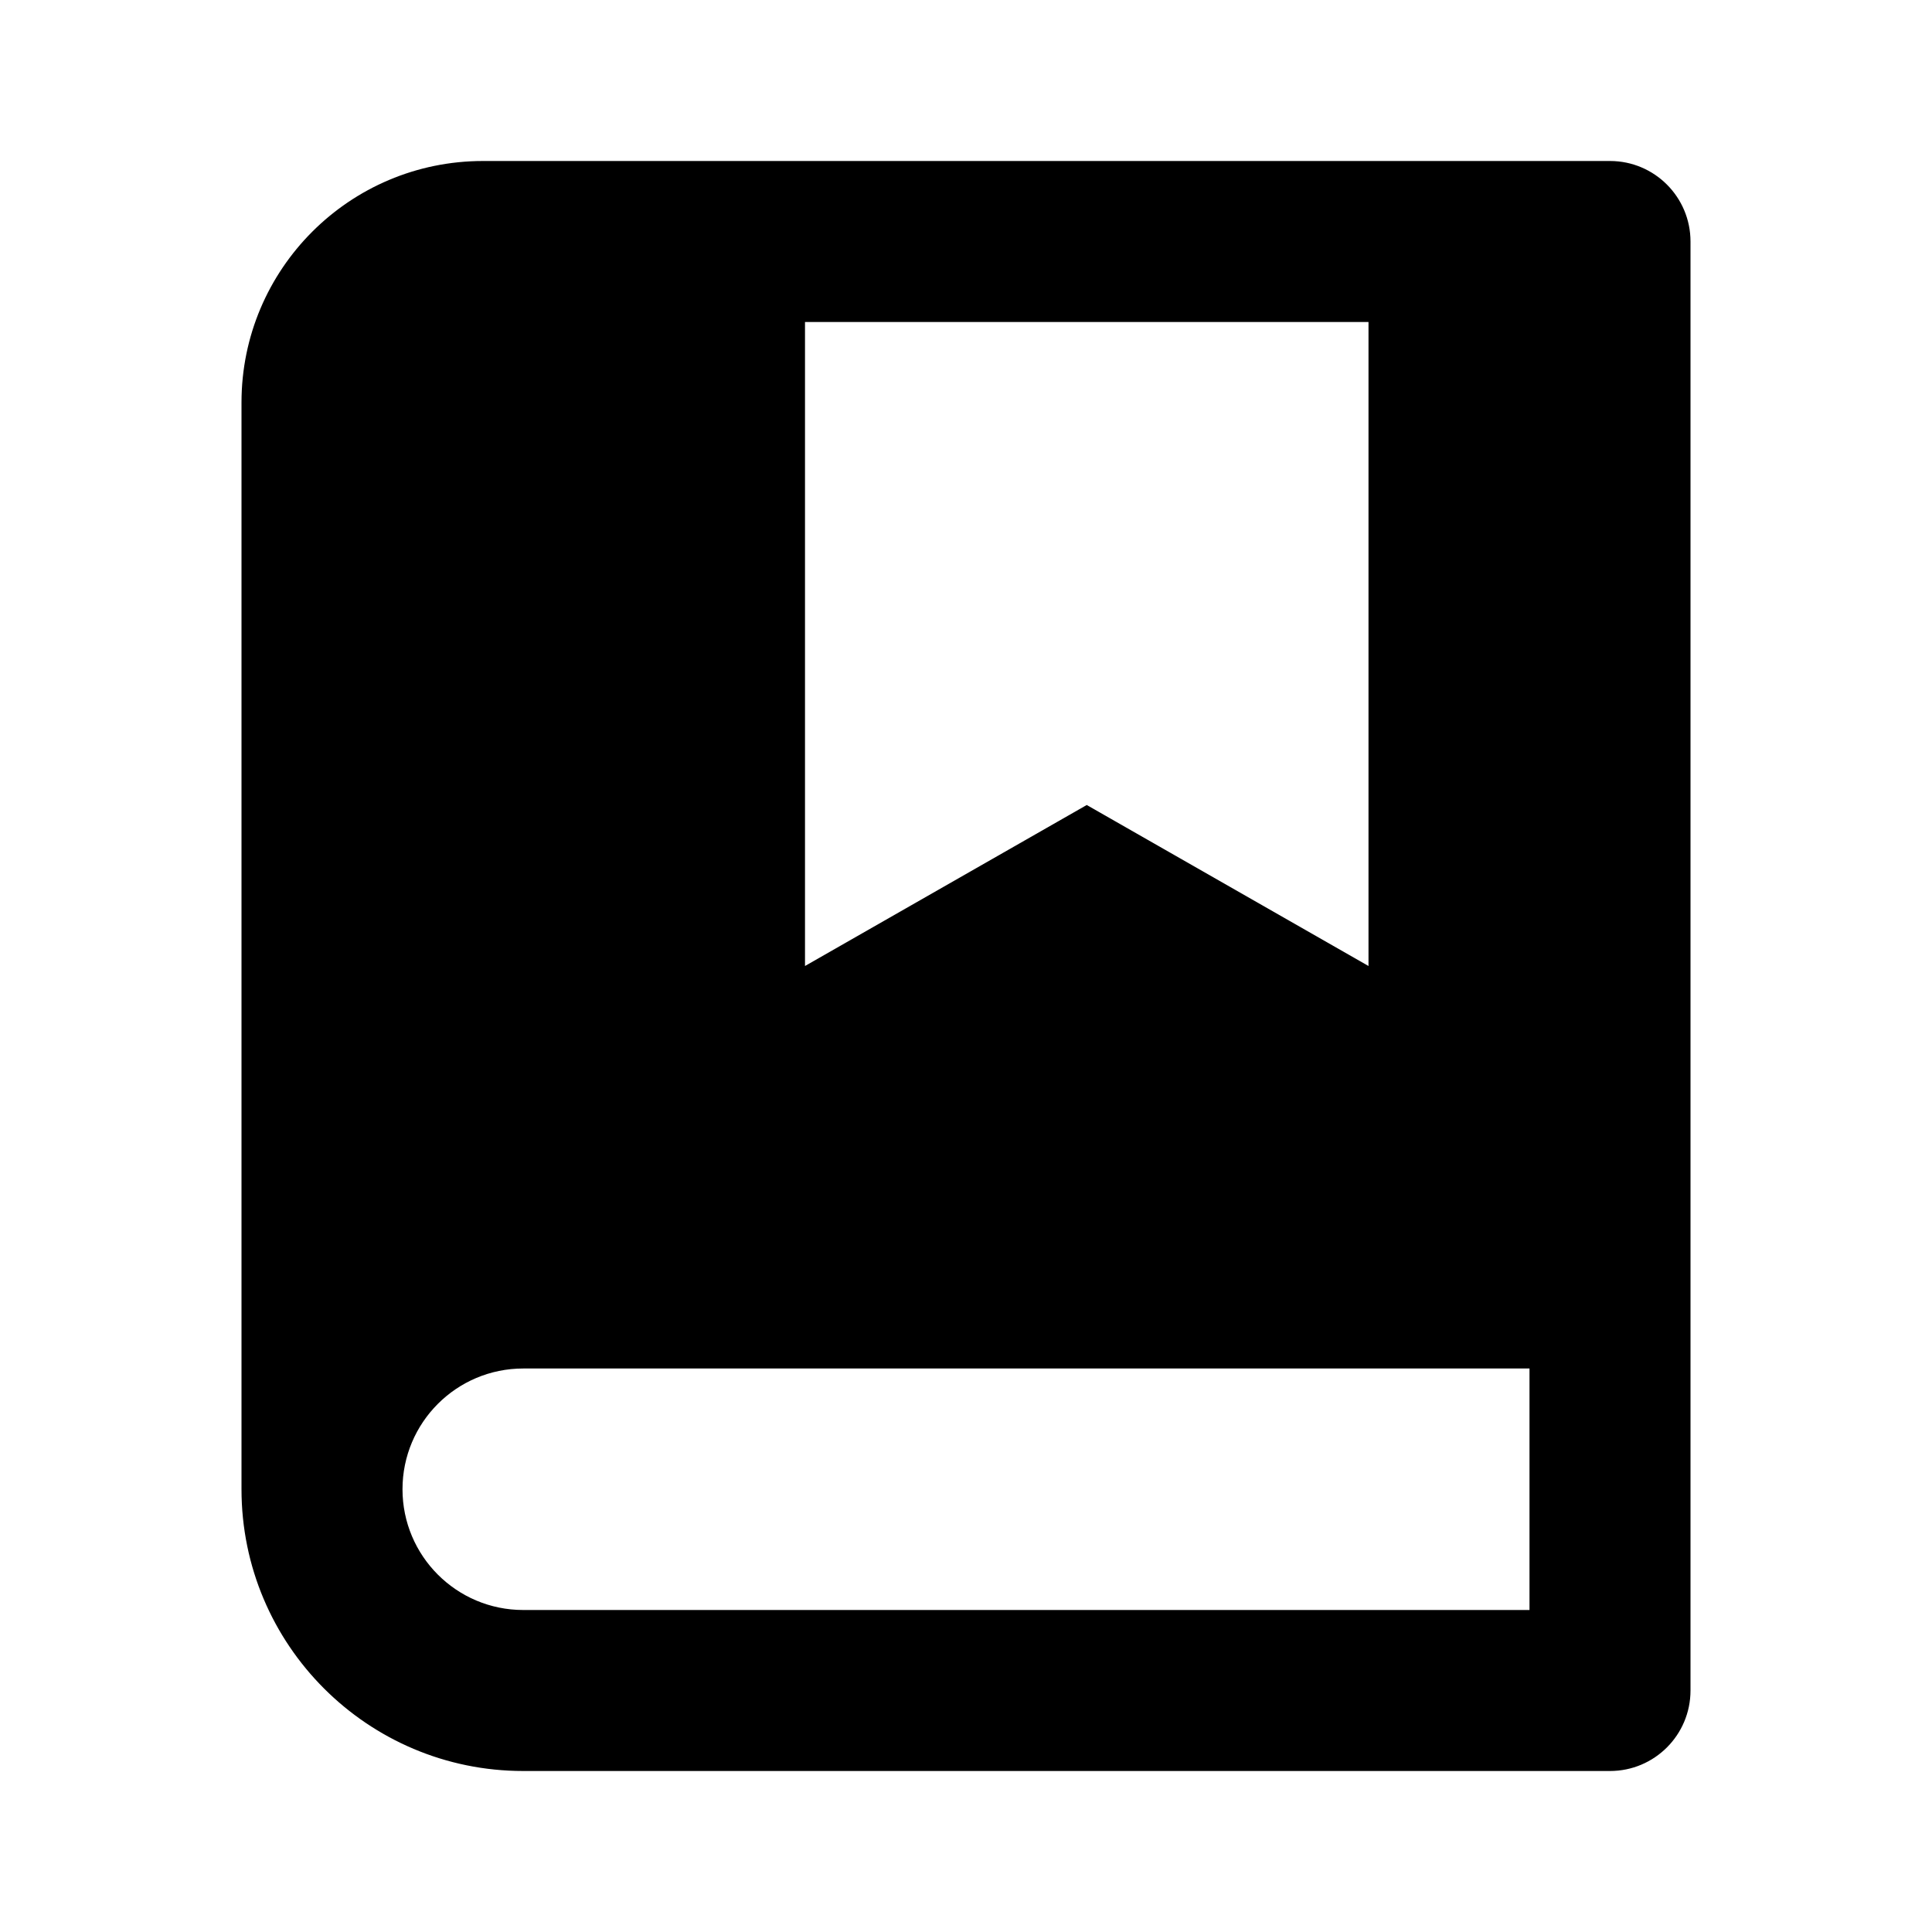
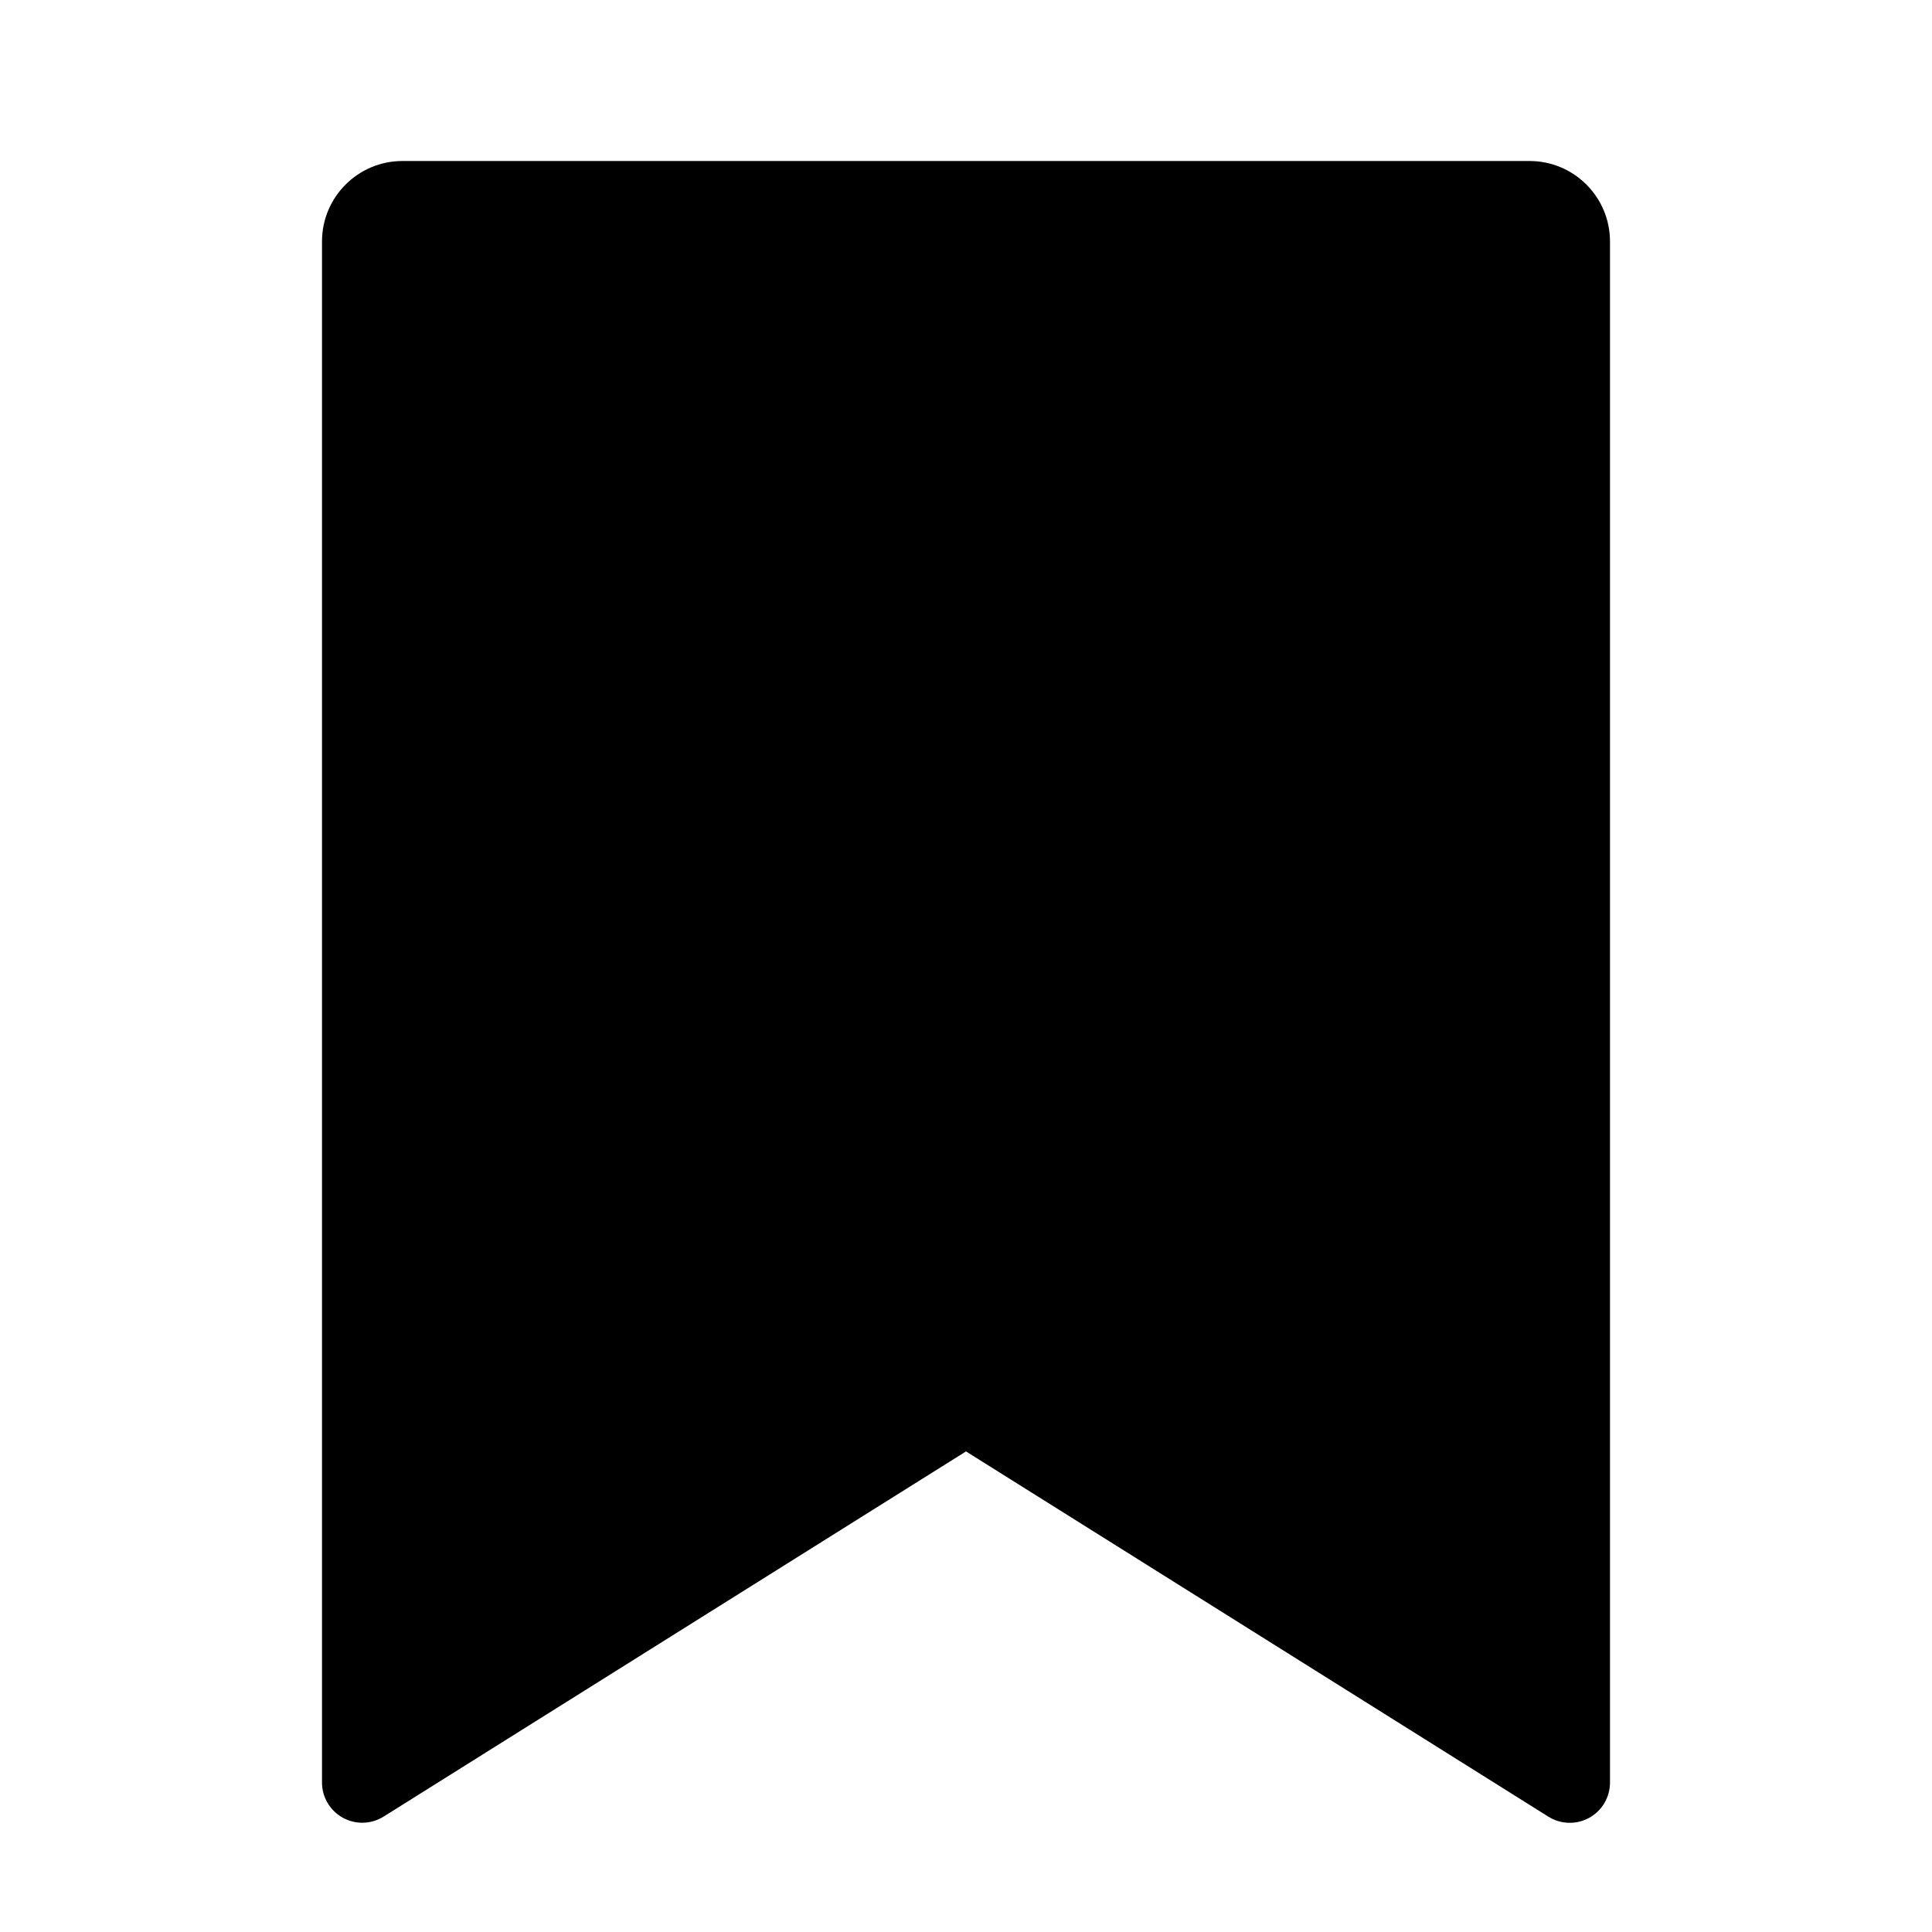
<svg xmlns="http://www.w3.org/2000/svg" viewBox="0 0 24 24">
  <g>
    <path fill="none" d="M0 0h24v24H0z" />
-     <path d="M20 22H6.5A3.5 3.5 0 0 1 3 18.5V5a3 3 0 0 1 3-3h14a1 1 0 0 1 1 1v18a1 1 0 0 1-1 1zm-1-2v-3H6.5a1.5 1.5 0 0 0 0 3H19zM10 4v8l3.5-2 3.5 2V4h-7z" />
+     <path d="M5 2h14a1 1 0 0 1 1 1v19.143a.5.5 0 0 1-.766.424L12 18.03l-7.234 4.536A.5.5 0 0 1 4 22.143V3a1 1 0 0 1 1-1z" />
  </g>
</svg>
